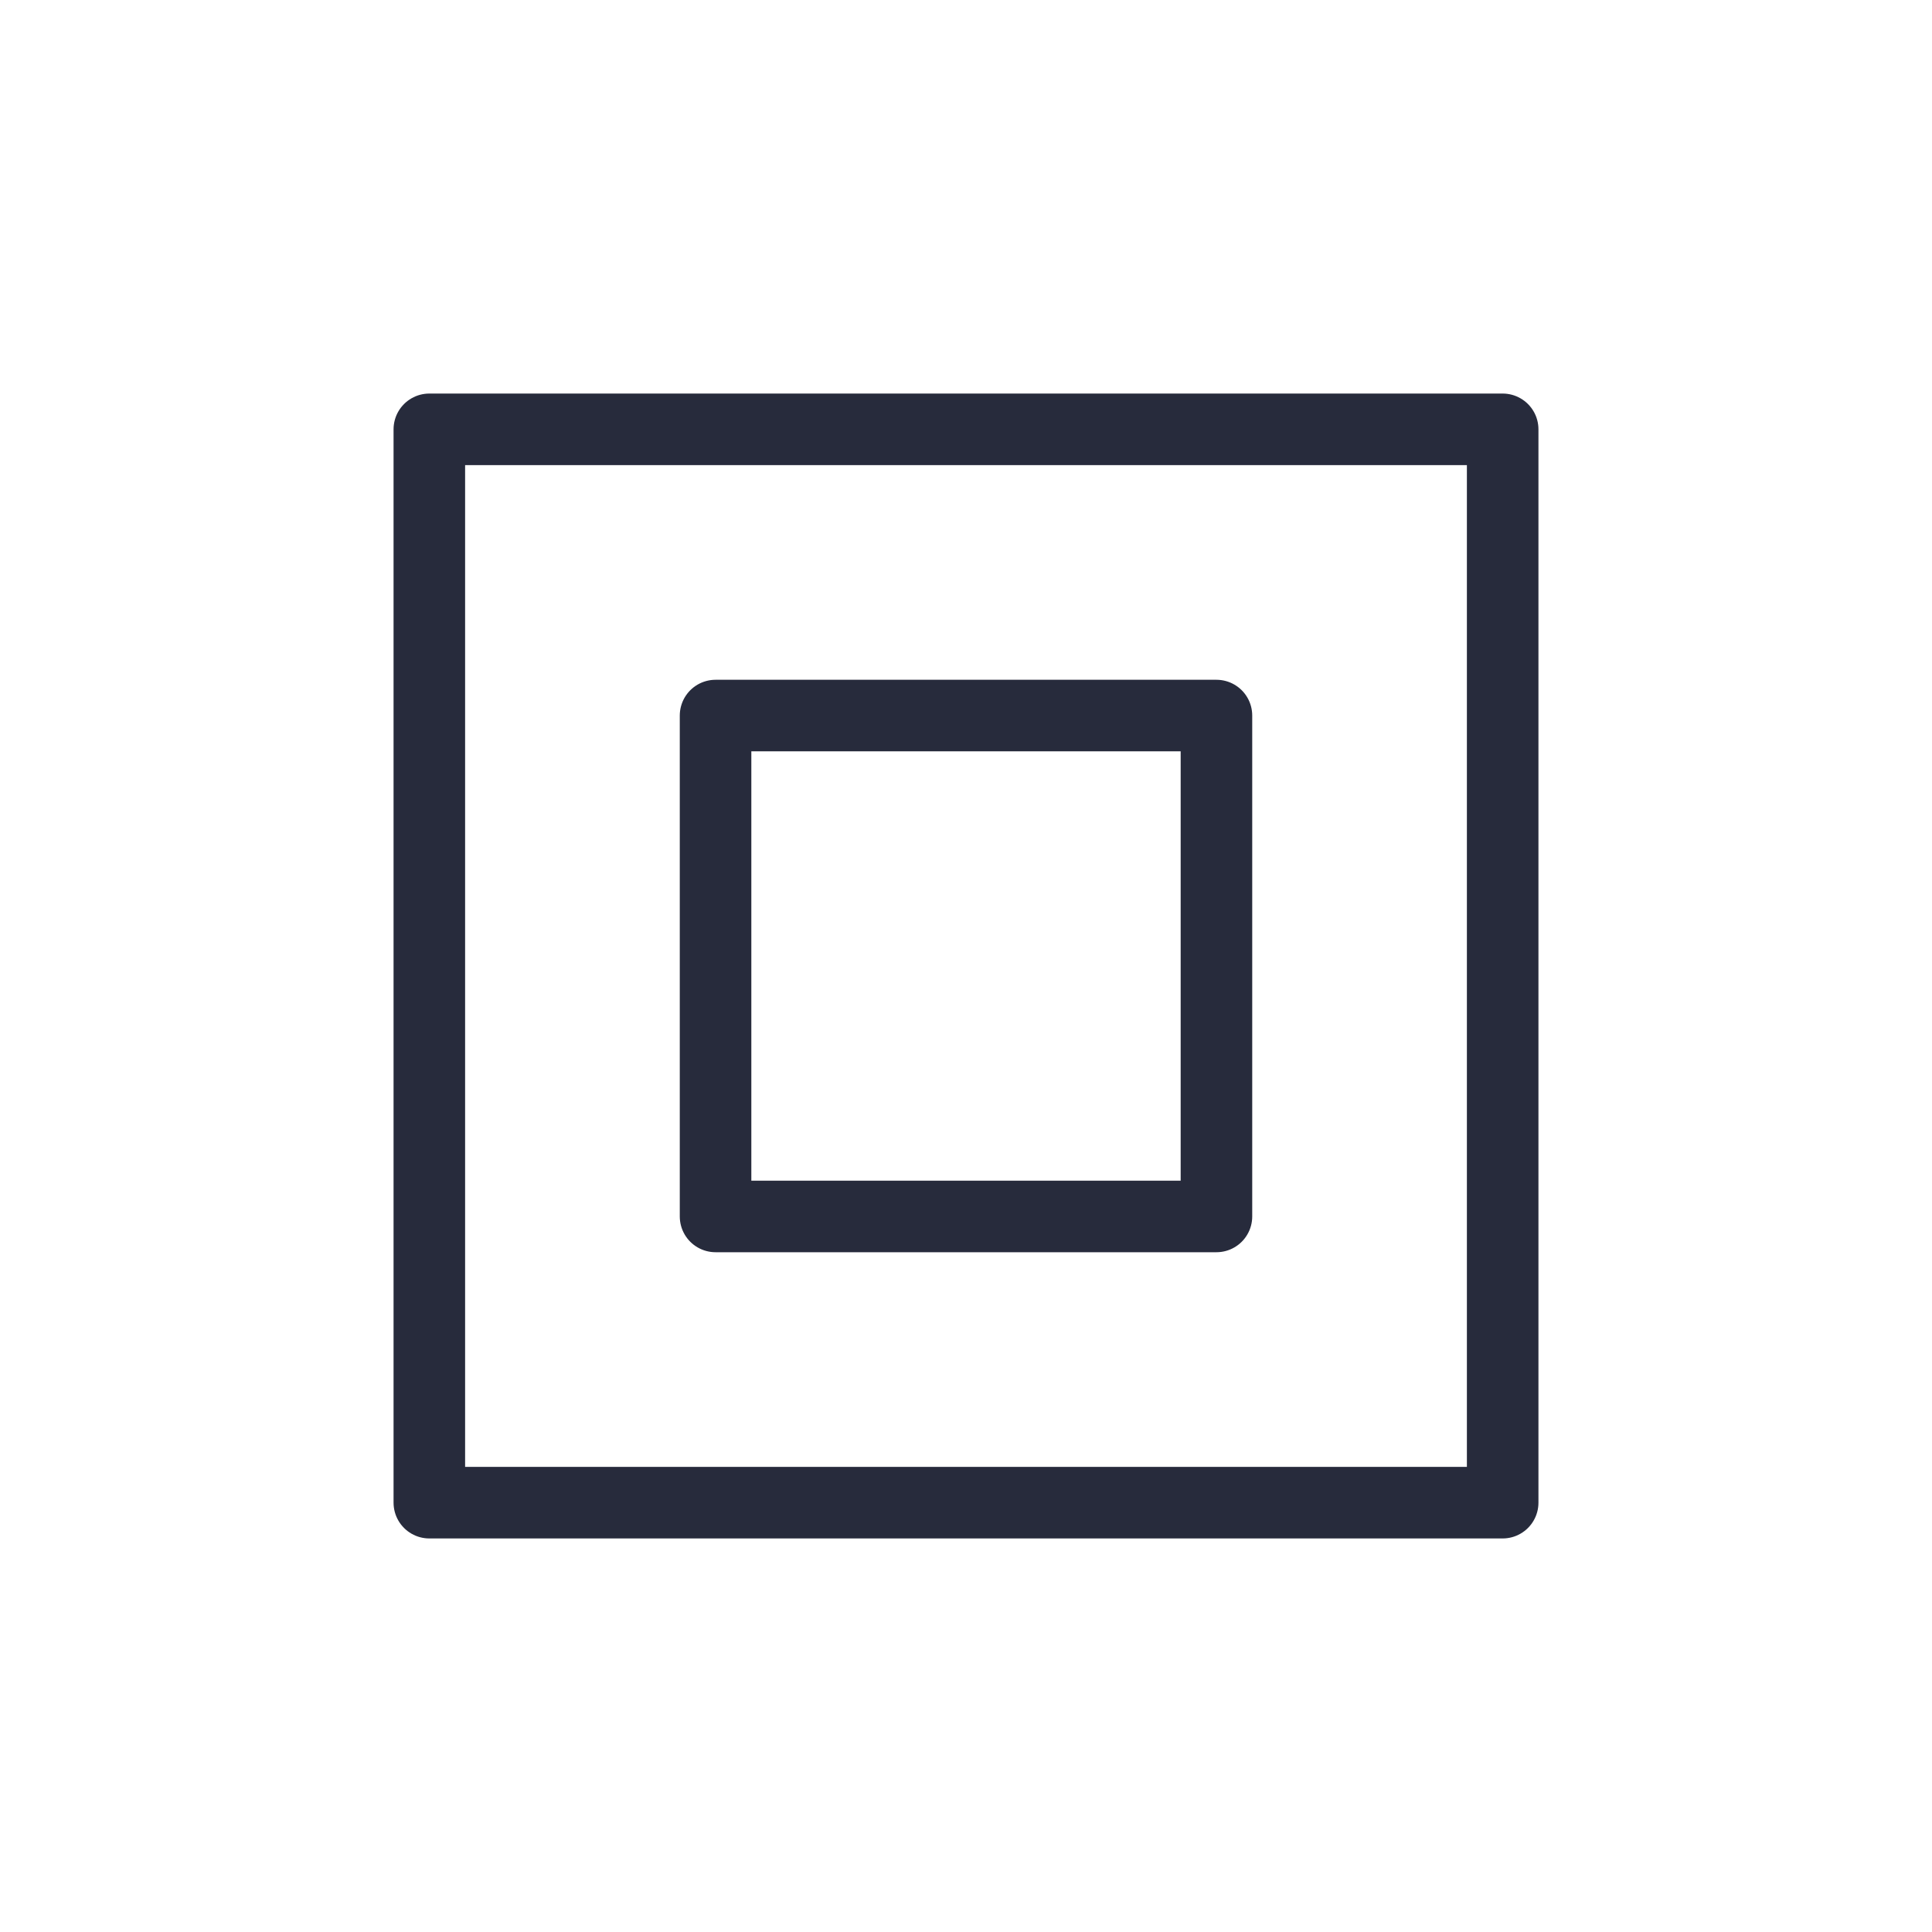
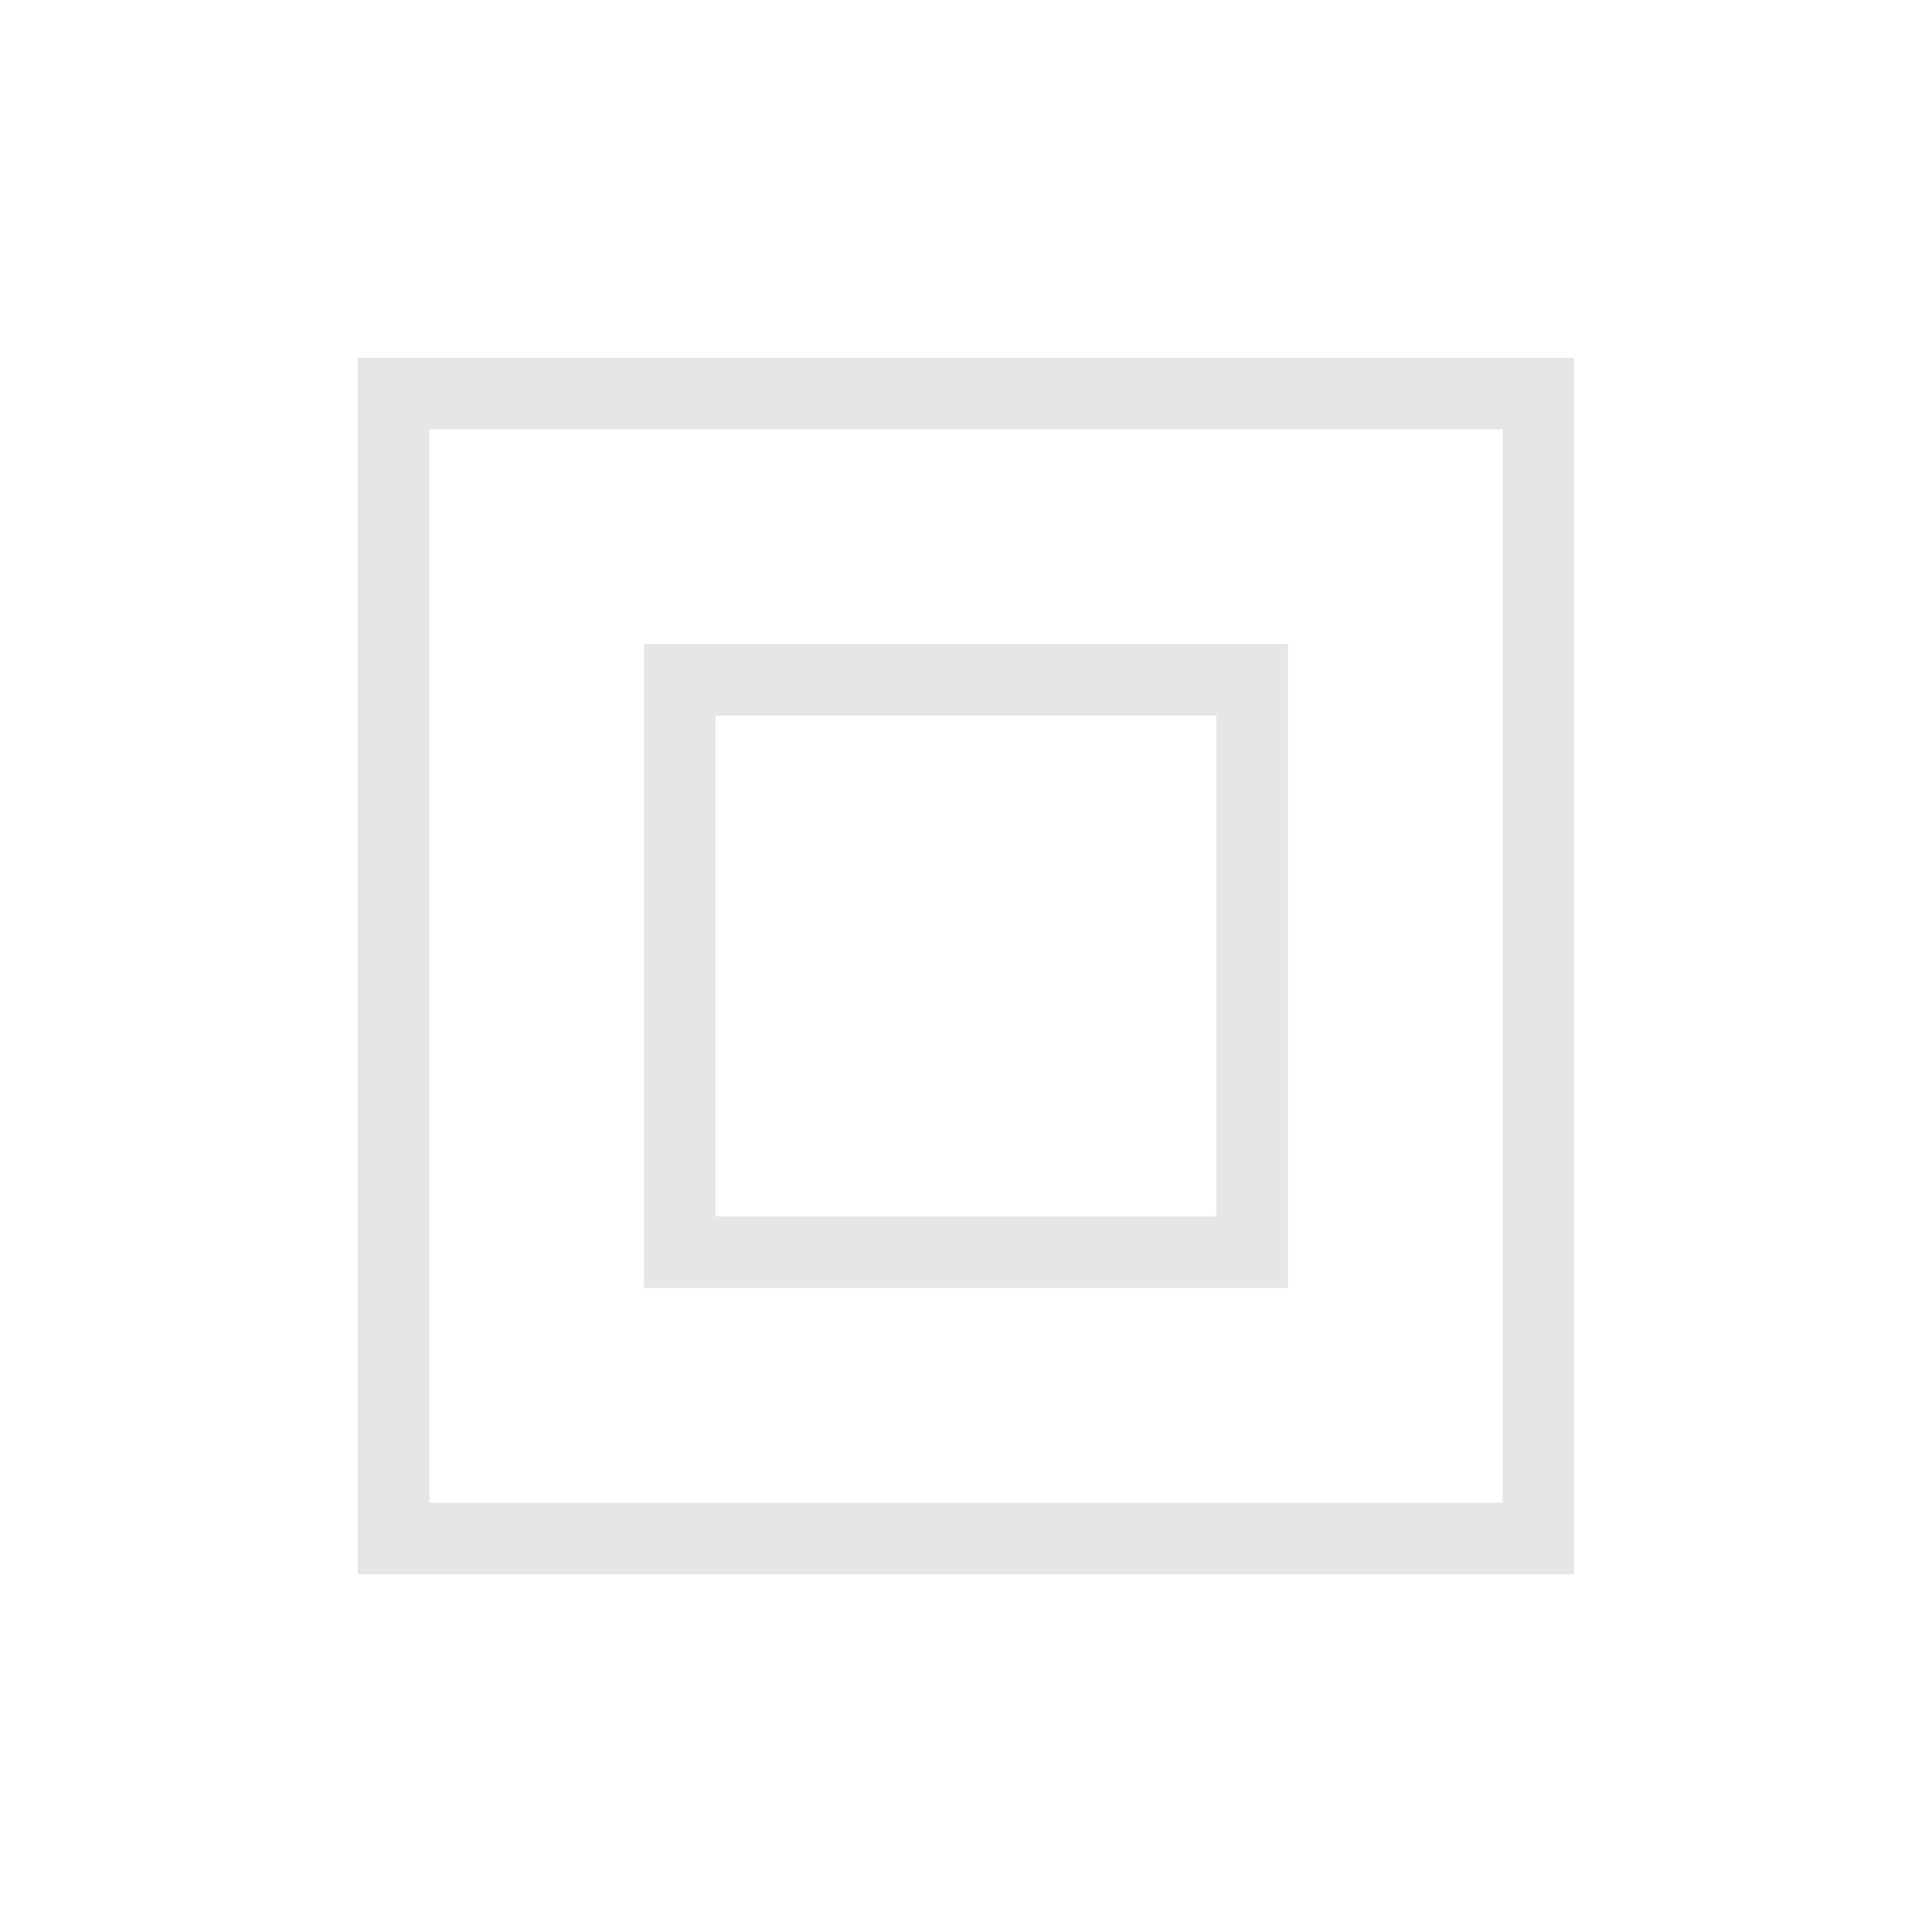
<svg xmlns="http://www.w3.org/2000/svg" id="sbol-svg-insulator" width="27px" height="27px" viewBox="0 0 27 27" version="1.1">
  <defs />
  <g id="Page-1" stroke="none" stroke-width="1" fill="none" fill-rule="evenodd">
-     <path d="M6,21 L6,6 L21,6 L21,21 L6,21 Z" id="Stroke-4" stroke="#272B3C" stroke-linecap="round" stroke-linejoin="round" />
-     <path d="M10,17 L10,10 L17,10 L17,17 L10,17 Z" id="Stroke-6" stroke="#272B3C" stroke-linecap="round" stroke-linejoin="round" />
+     <path d="M5.5,21.5 L5.5,5.5 L21.5,5.5 L21.5,21.5 L5.5,21.5 Z" id="Stroke-4-Copy-4" stroke="#E6E6E6" />
+     <path d="M9.5,17.5 L9.5,9.5 L17.5,9.5 L17.5,17.5 L9.5,17.5 Z" id="Stroke-4-Copy-5" stroke="#E6E6E6" />
  </g>
</svg>
